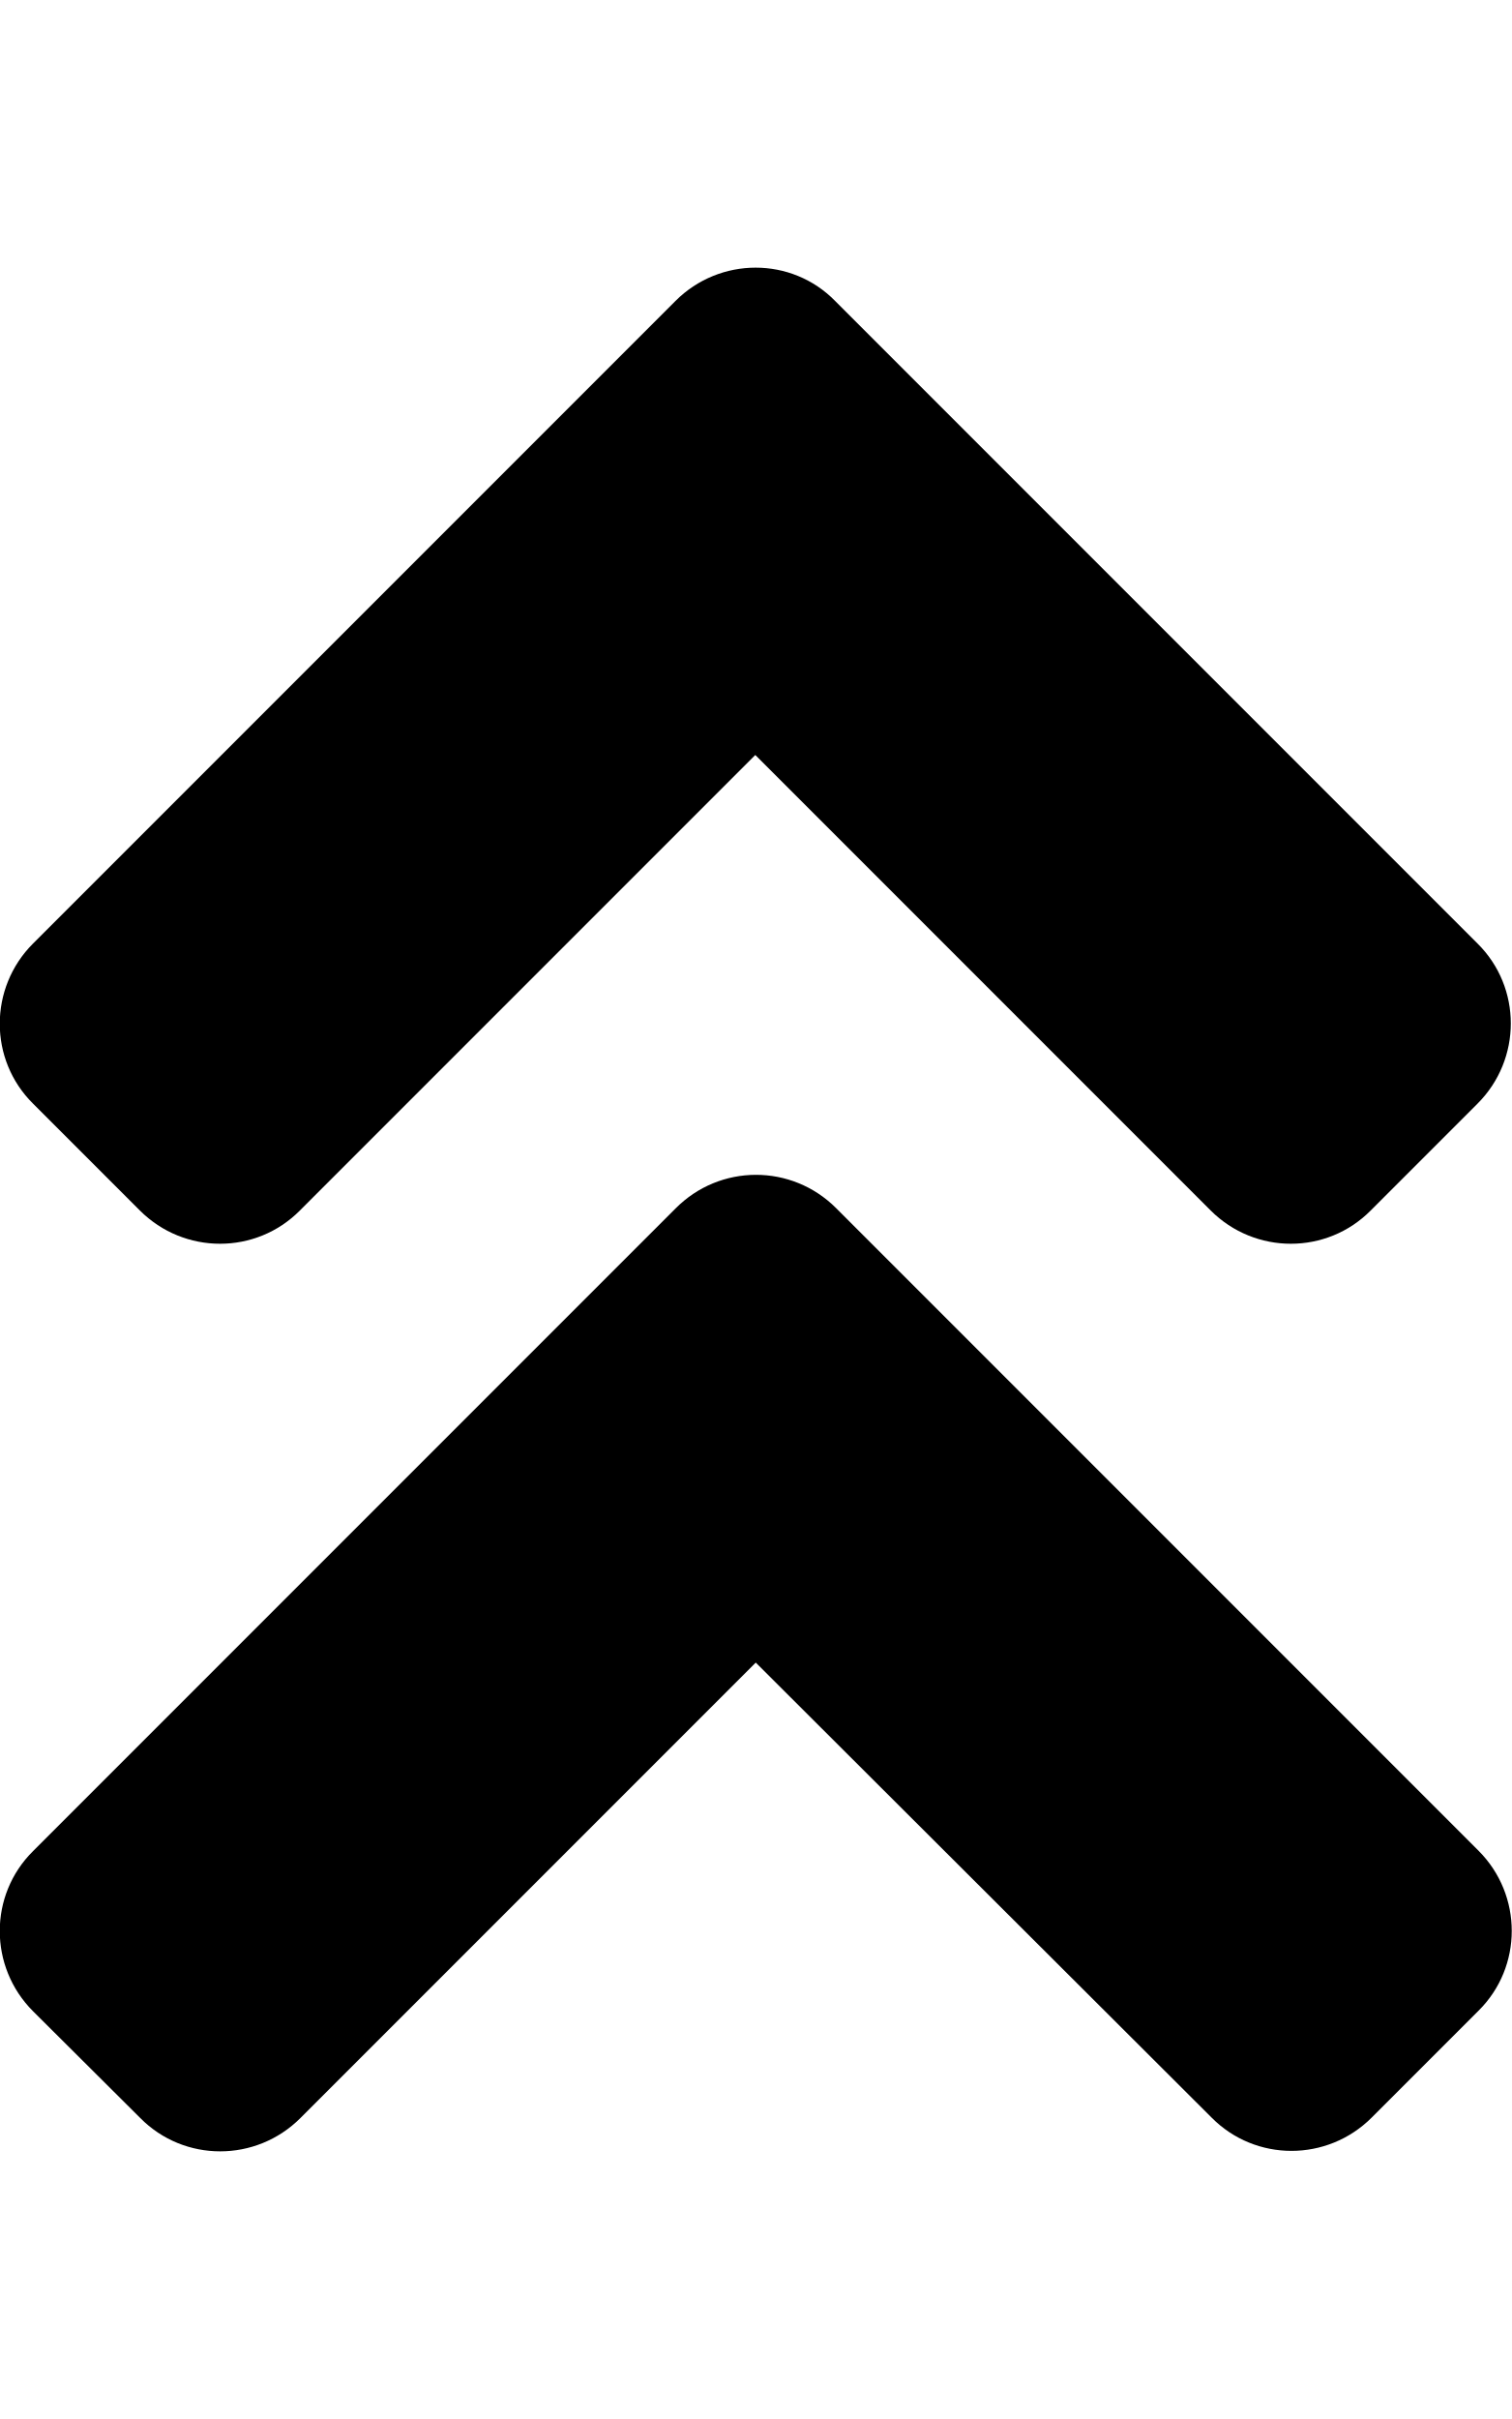
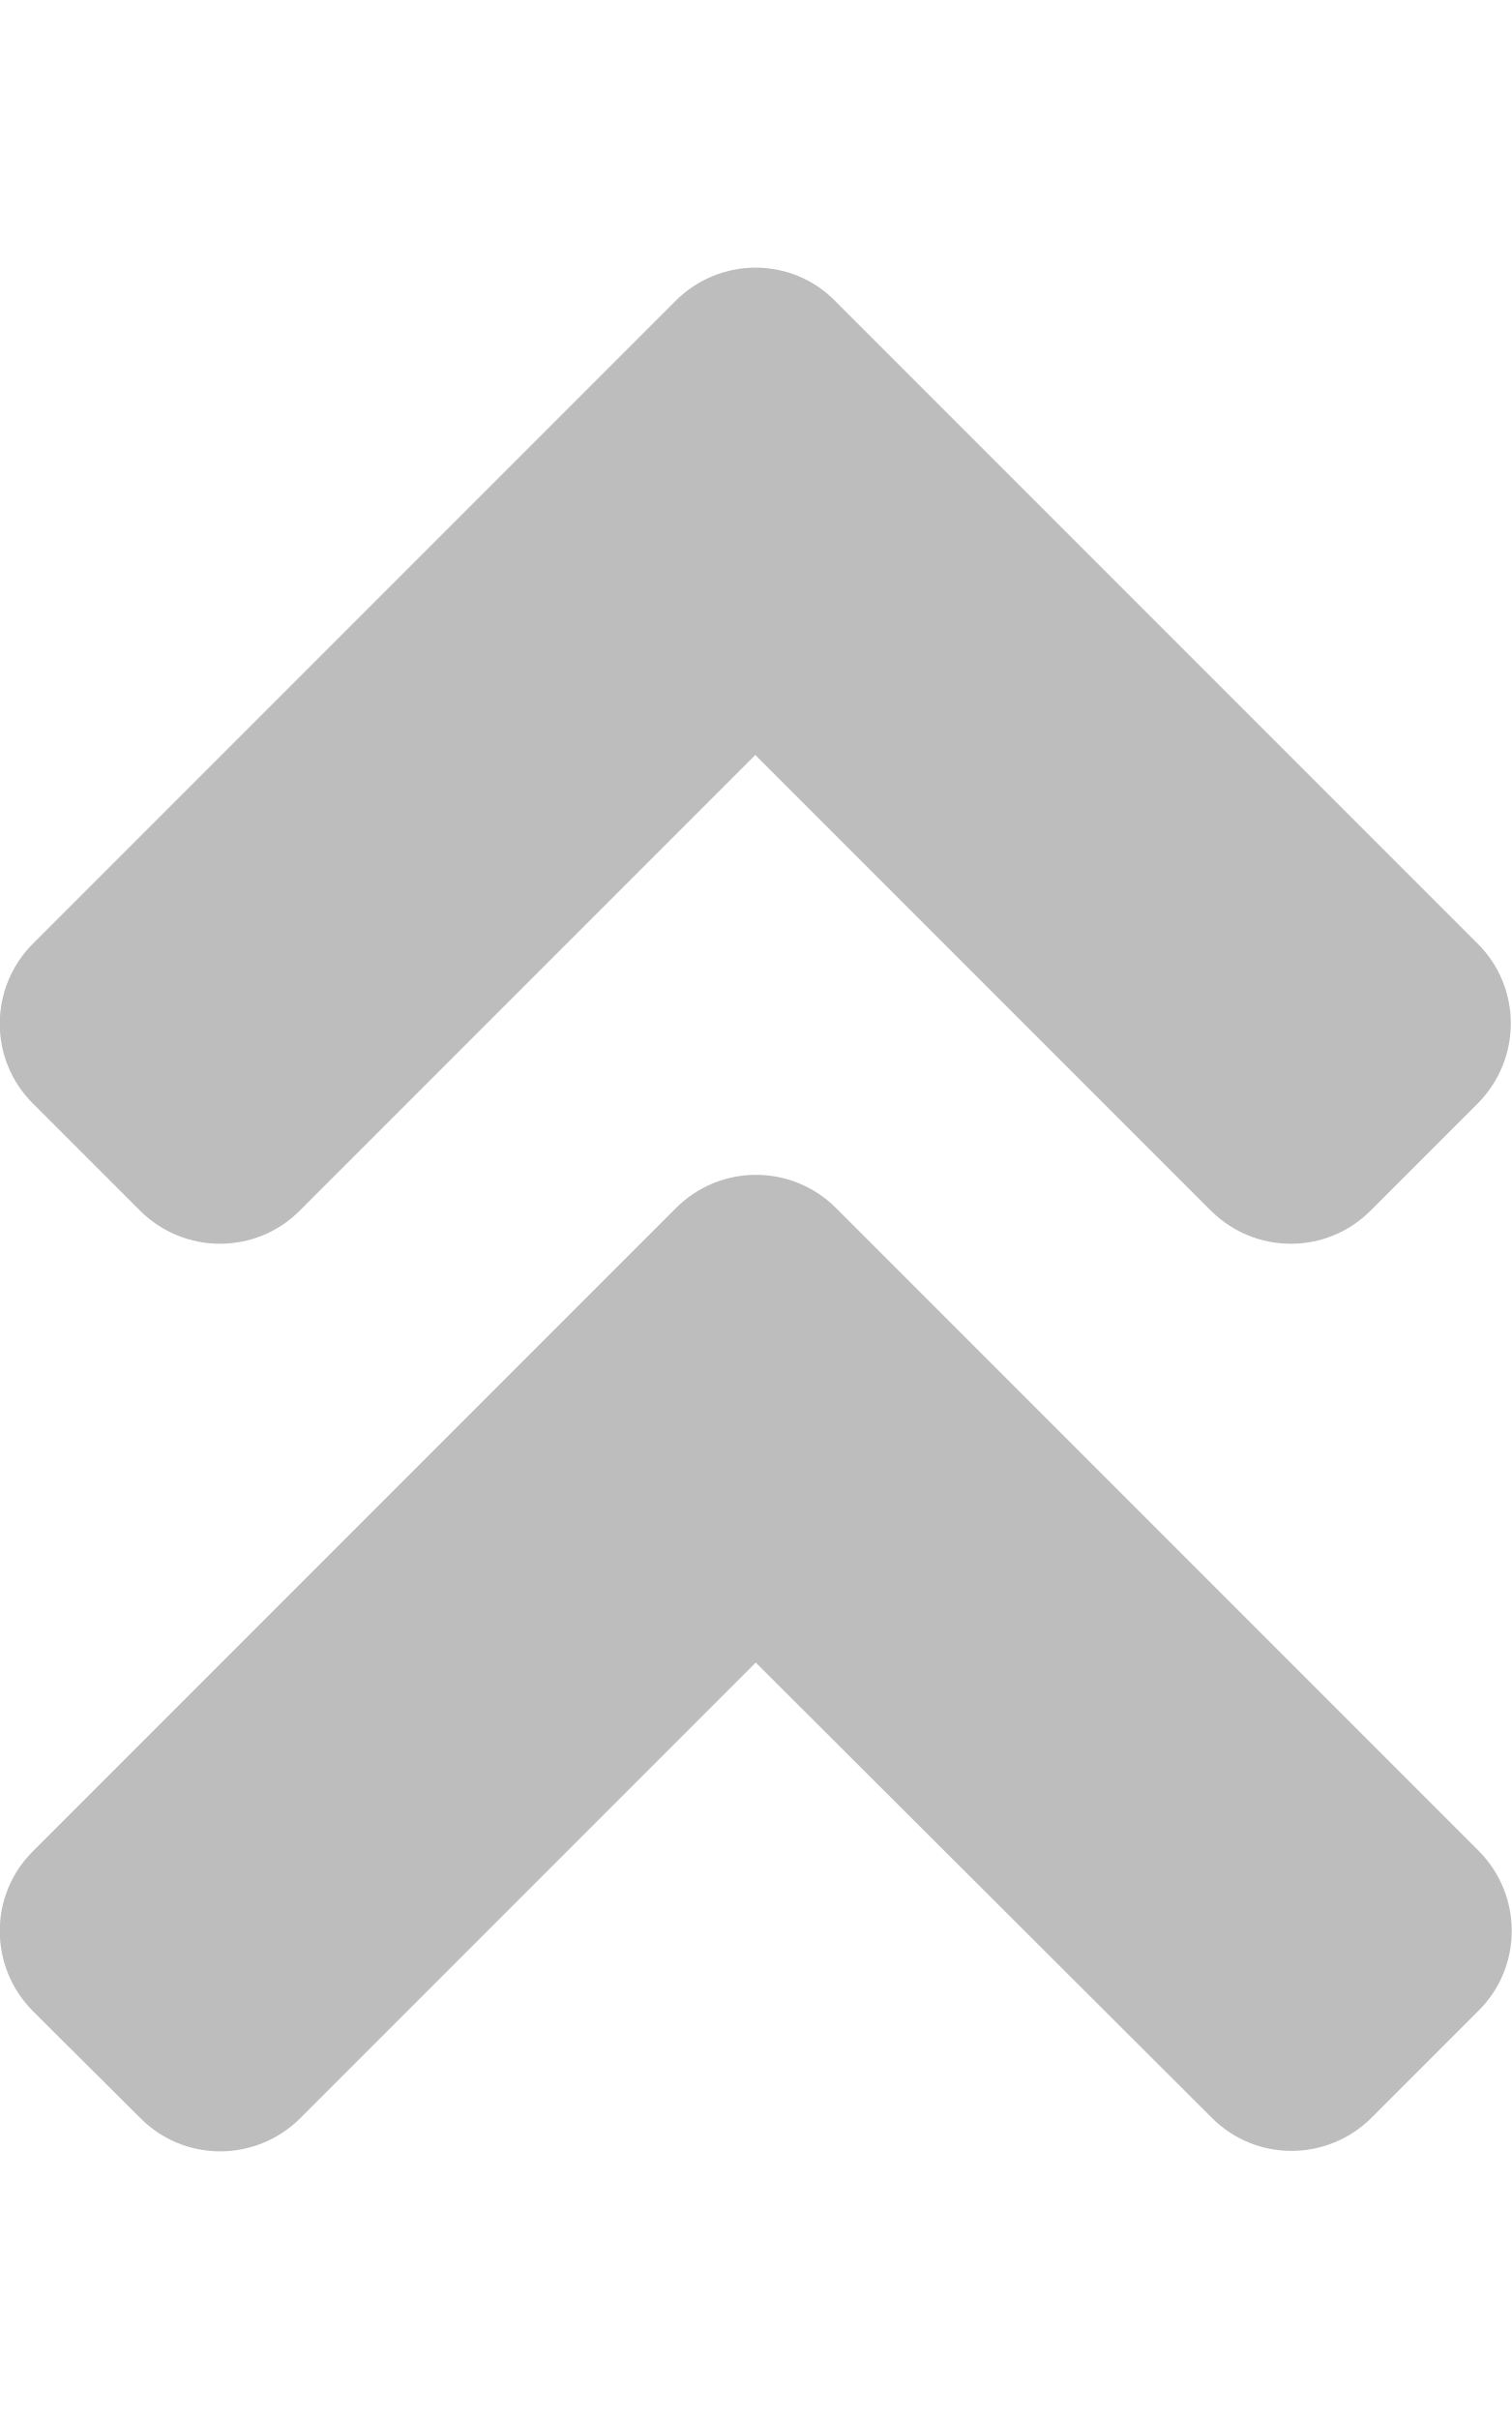
<svg xmlns="http://www.w3.org/2000/svg" viewBox="0 0 320 512">
-   <path d="M177 255.7l136 136c9.4 9.4 9.4 24.6 0 33.9l-22.6 22.6c-9.4 9.4-24.6 9.4-33.9 0L160 351.9l-96.4 96.4c-9.4 9.4-24.6 9.4-33.9 0L7 425.7c-9.4-9.4-9.4-24.6 0-33.9l136-136c9.4-9.5 24.6-9.5 34-.1zm-34-192L7 199.7c-9.4 9.4-9.4 24.6 0 33.9l22.6 22.6c9.4 9.4 24.6 9.4 33.9 0l96.4-96.4 96.4 96.4c9.4 9.4 24.6 9.4 33.9 0l22.6-22.6c9.4-9.4 9.4-24.6 0-33.9l-136-136c-9.2-9.4-24.4-9.4-33.8 0z" />
+   <path fill="#bdbdbd" d="M177 255.7l136 136c9.4 9.4 9.4 24.6 0 33.9l-22.6 22.6c-9.4 9.4-24.6 9.4-33.9 0L160 351.9l-96.4 96.4c-9.4 9.4-24.6 9.4-33.9 0L7 425.7c-9.4-9.4-9.4-24.6 0-33.9l136-136c9.4-9.5 24.6-9.5 34-.1zm-34-192L7 199.7c-9.4 9.4-9.4 24.6 0 33.9l22.6 22.6c9.4 9.4 24.6 9.4 33.9 0l96.4-96.4 96.4 96.4c9.4 9.4 24.6 9.4 33.9 0l22.6-22.6c9.4-9.4 9.4-24.6 0-33.9l-136-136c-9.2-9.4-24.4-9.4-33.8 0z" />
</svg>
